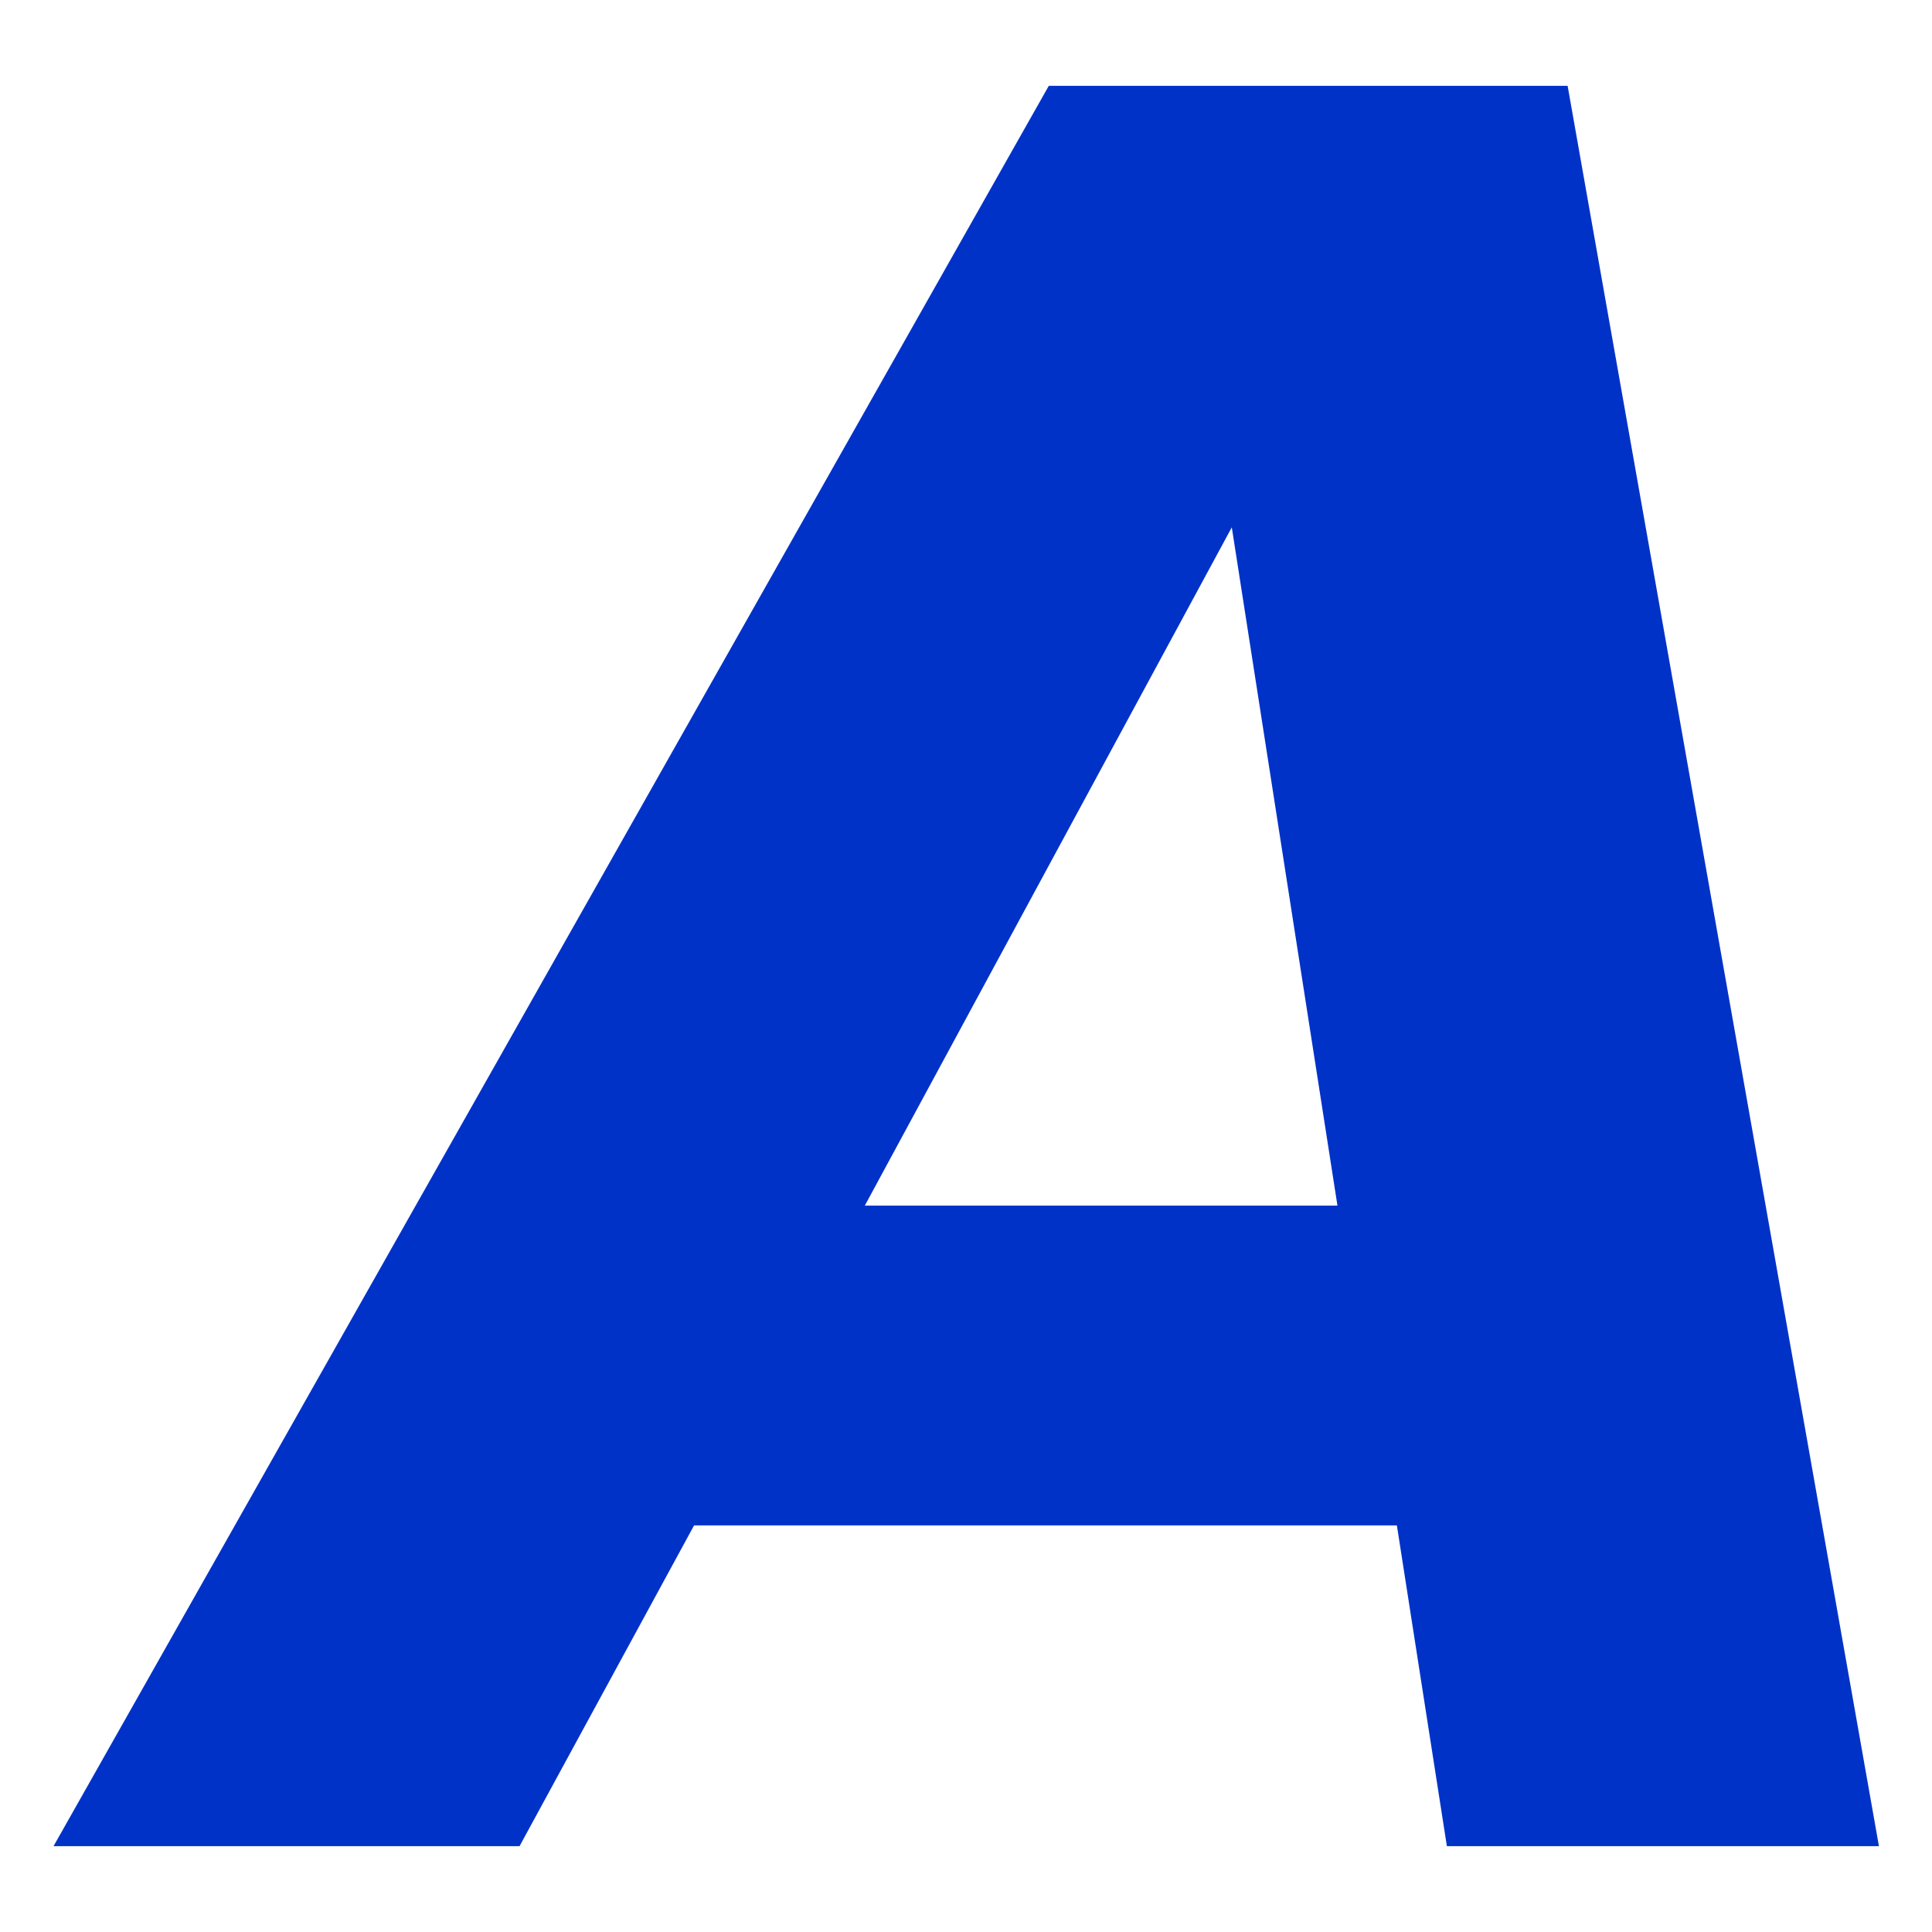
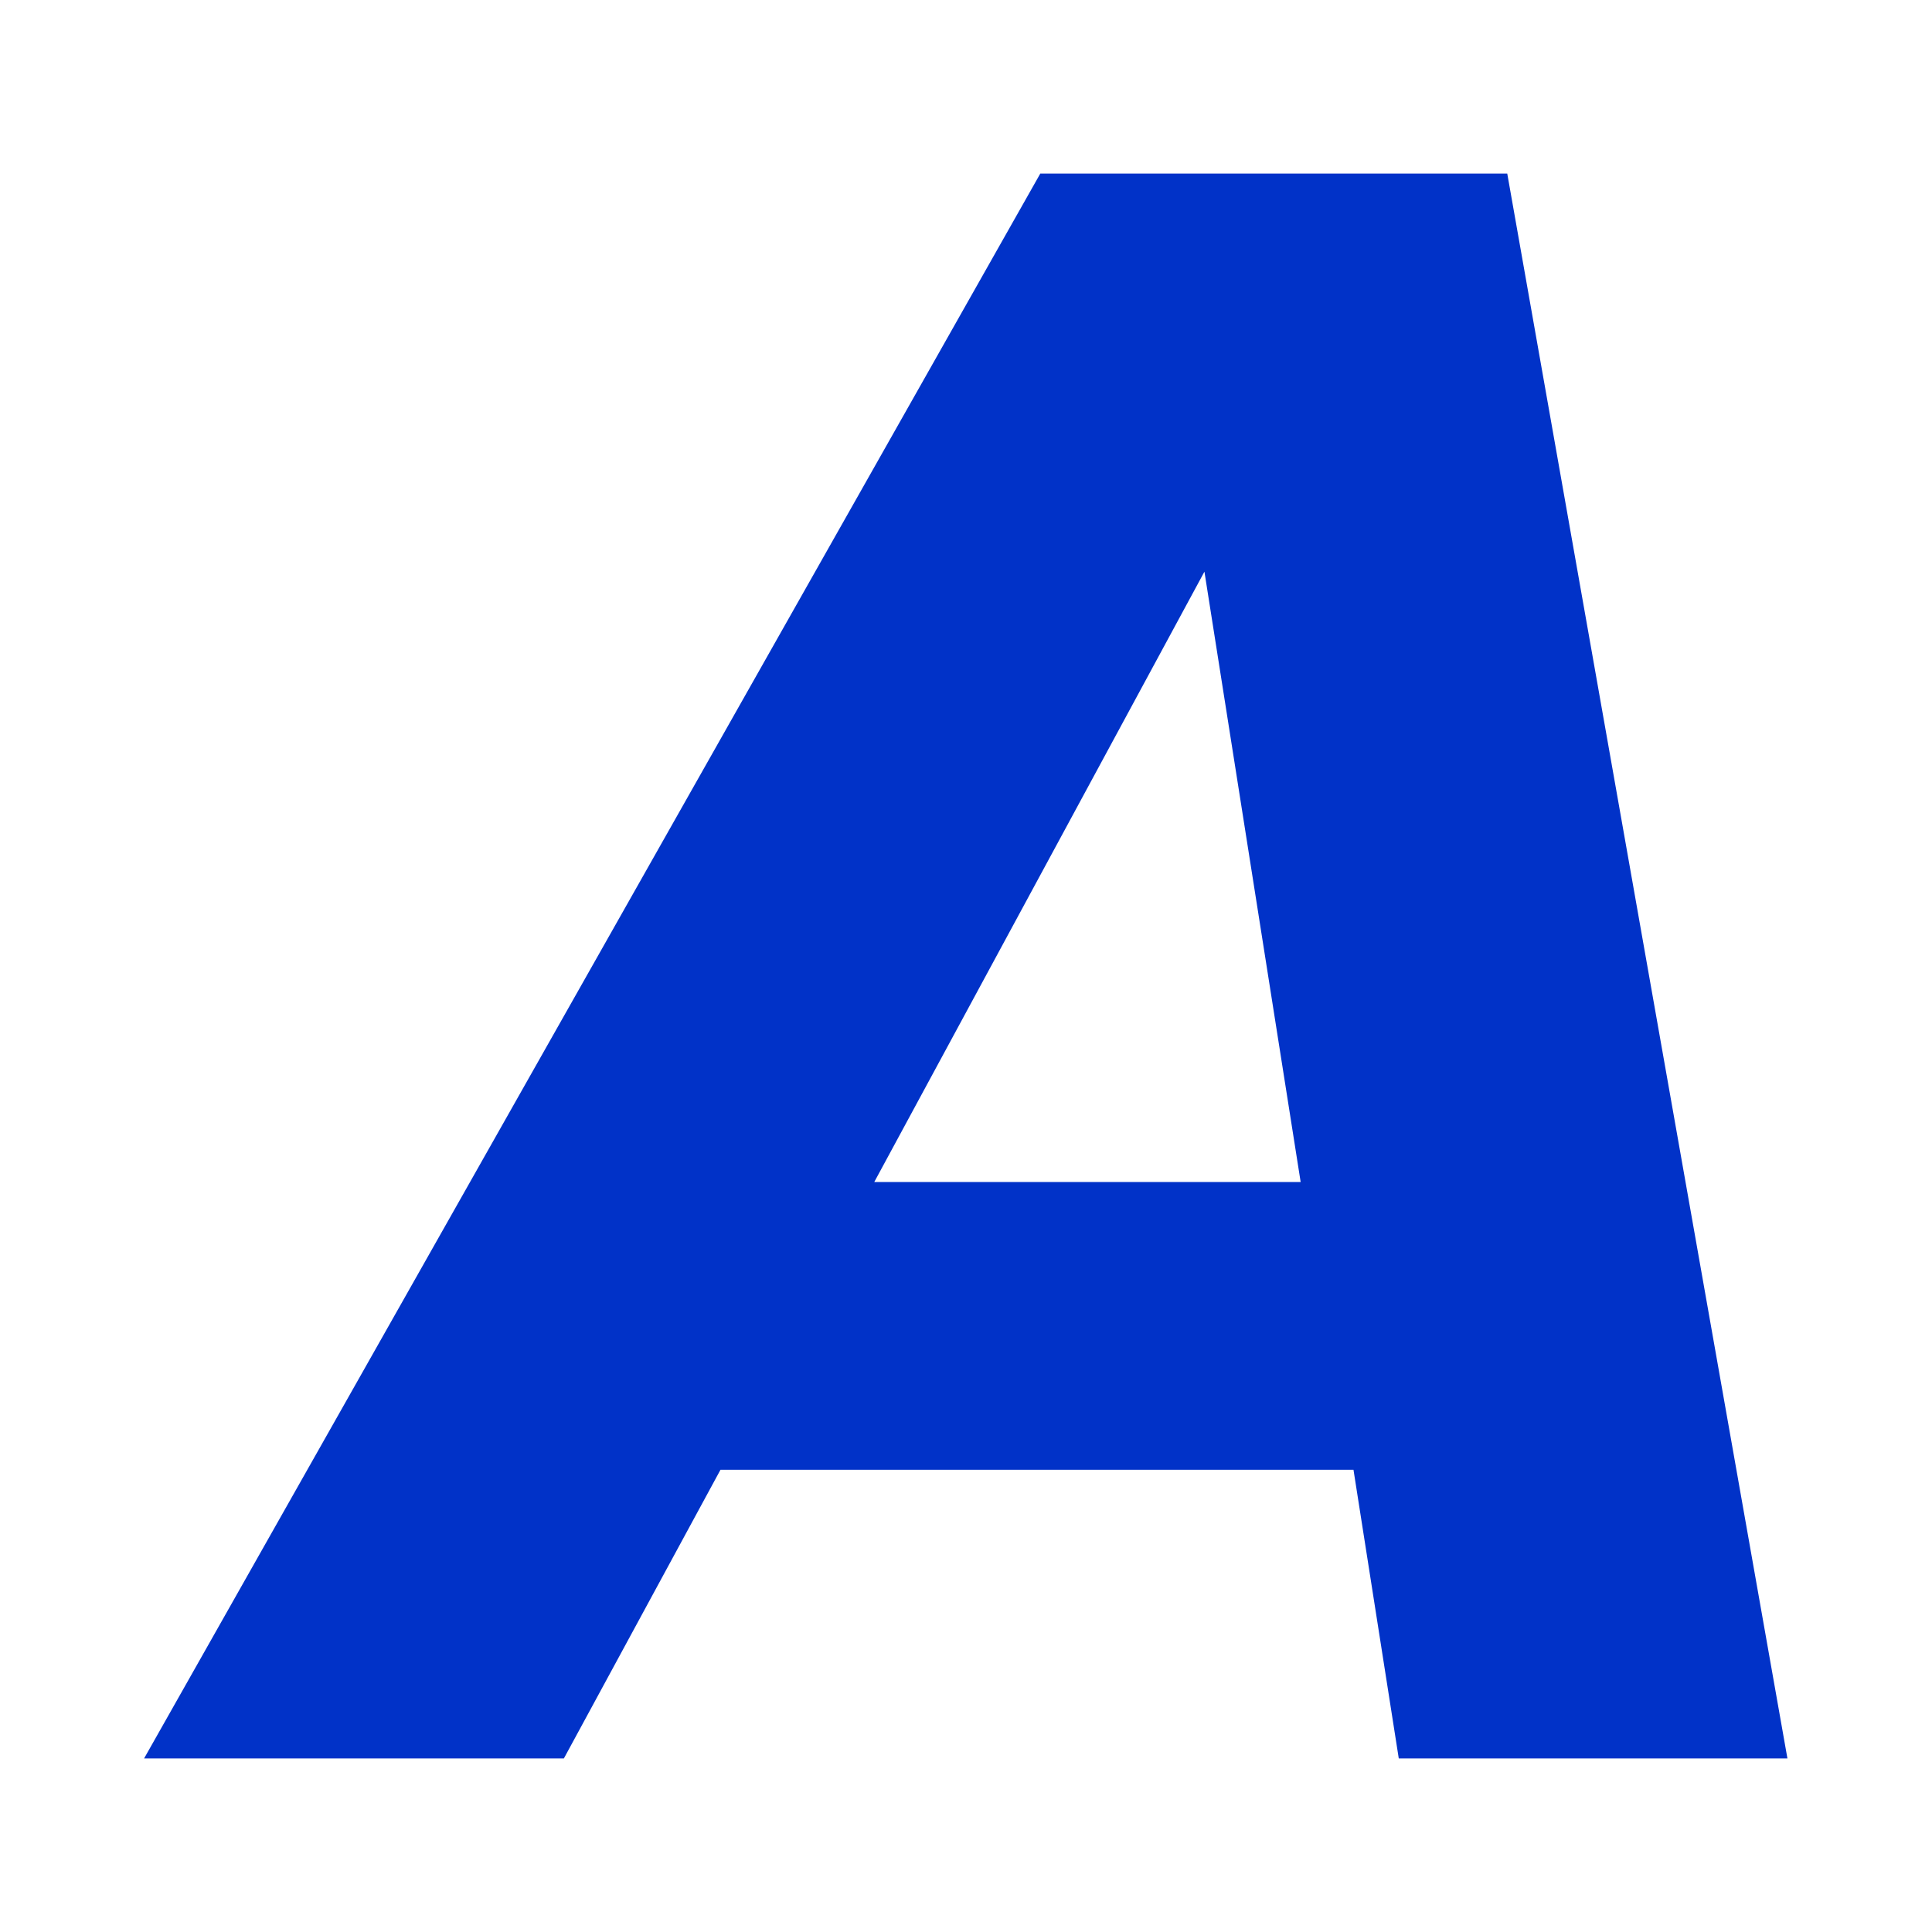
<svg xmlns="http://www.w3.org/2000/svg" width="32px" height="32px" id="svg2391">
  <defs id="defs2393">
    </defs>
  <g id="layer1">
-     <text xml:space="preserve" style="font-size:40px;font-style:oblique;font-variant:normal;font-weight:bold;font-stretch:normal;text-align:start;line-height:100%;writing-mode:lr-tb;text-anchor:start;fill:#0132c8;fill-opacity:1;stroke:none;stroke-width:1px;stroke-linecap:butt;stroke-linejoin:miter;stroke-opacity:1;font-family:Bitstream Vera Sans;-inkscape-font-specification:Bitstream Vera Sans Bold Oblique" x="3.48" y="30.58" id="text2393">
-       <tspan id="tspan2395" x="3.48" y="30.58">A</tspan>
+     <text xml:space="preserve" style="font-size:36px;font-style:oblique;font-variant:normal;font-weight:bold;font-stretch:normal;text-align:start;line-height:100%;writing-mode:lr-tb;text-anchor:start;fill:#0132c8;fill-opacity:1;stroke:none;stroke-width:1px;stroke-linecap:butt;stroke-linejoin:miter;stroke-opacity:1;font-family:Bitstream Vera Sans;-inkscape-font-specification:Bitstream Vera Sans Bold Oblique" x="4.732" y="29.122" id="text2393">
+       <tspan id="tspan2395" x="4.732" y="29.122">A</tspan>
    </text>
  </g>
</svg>
